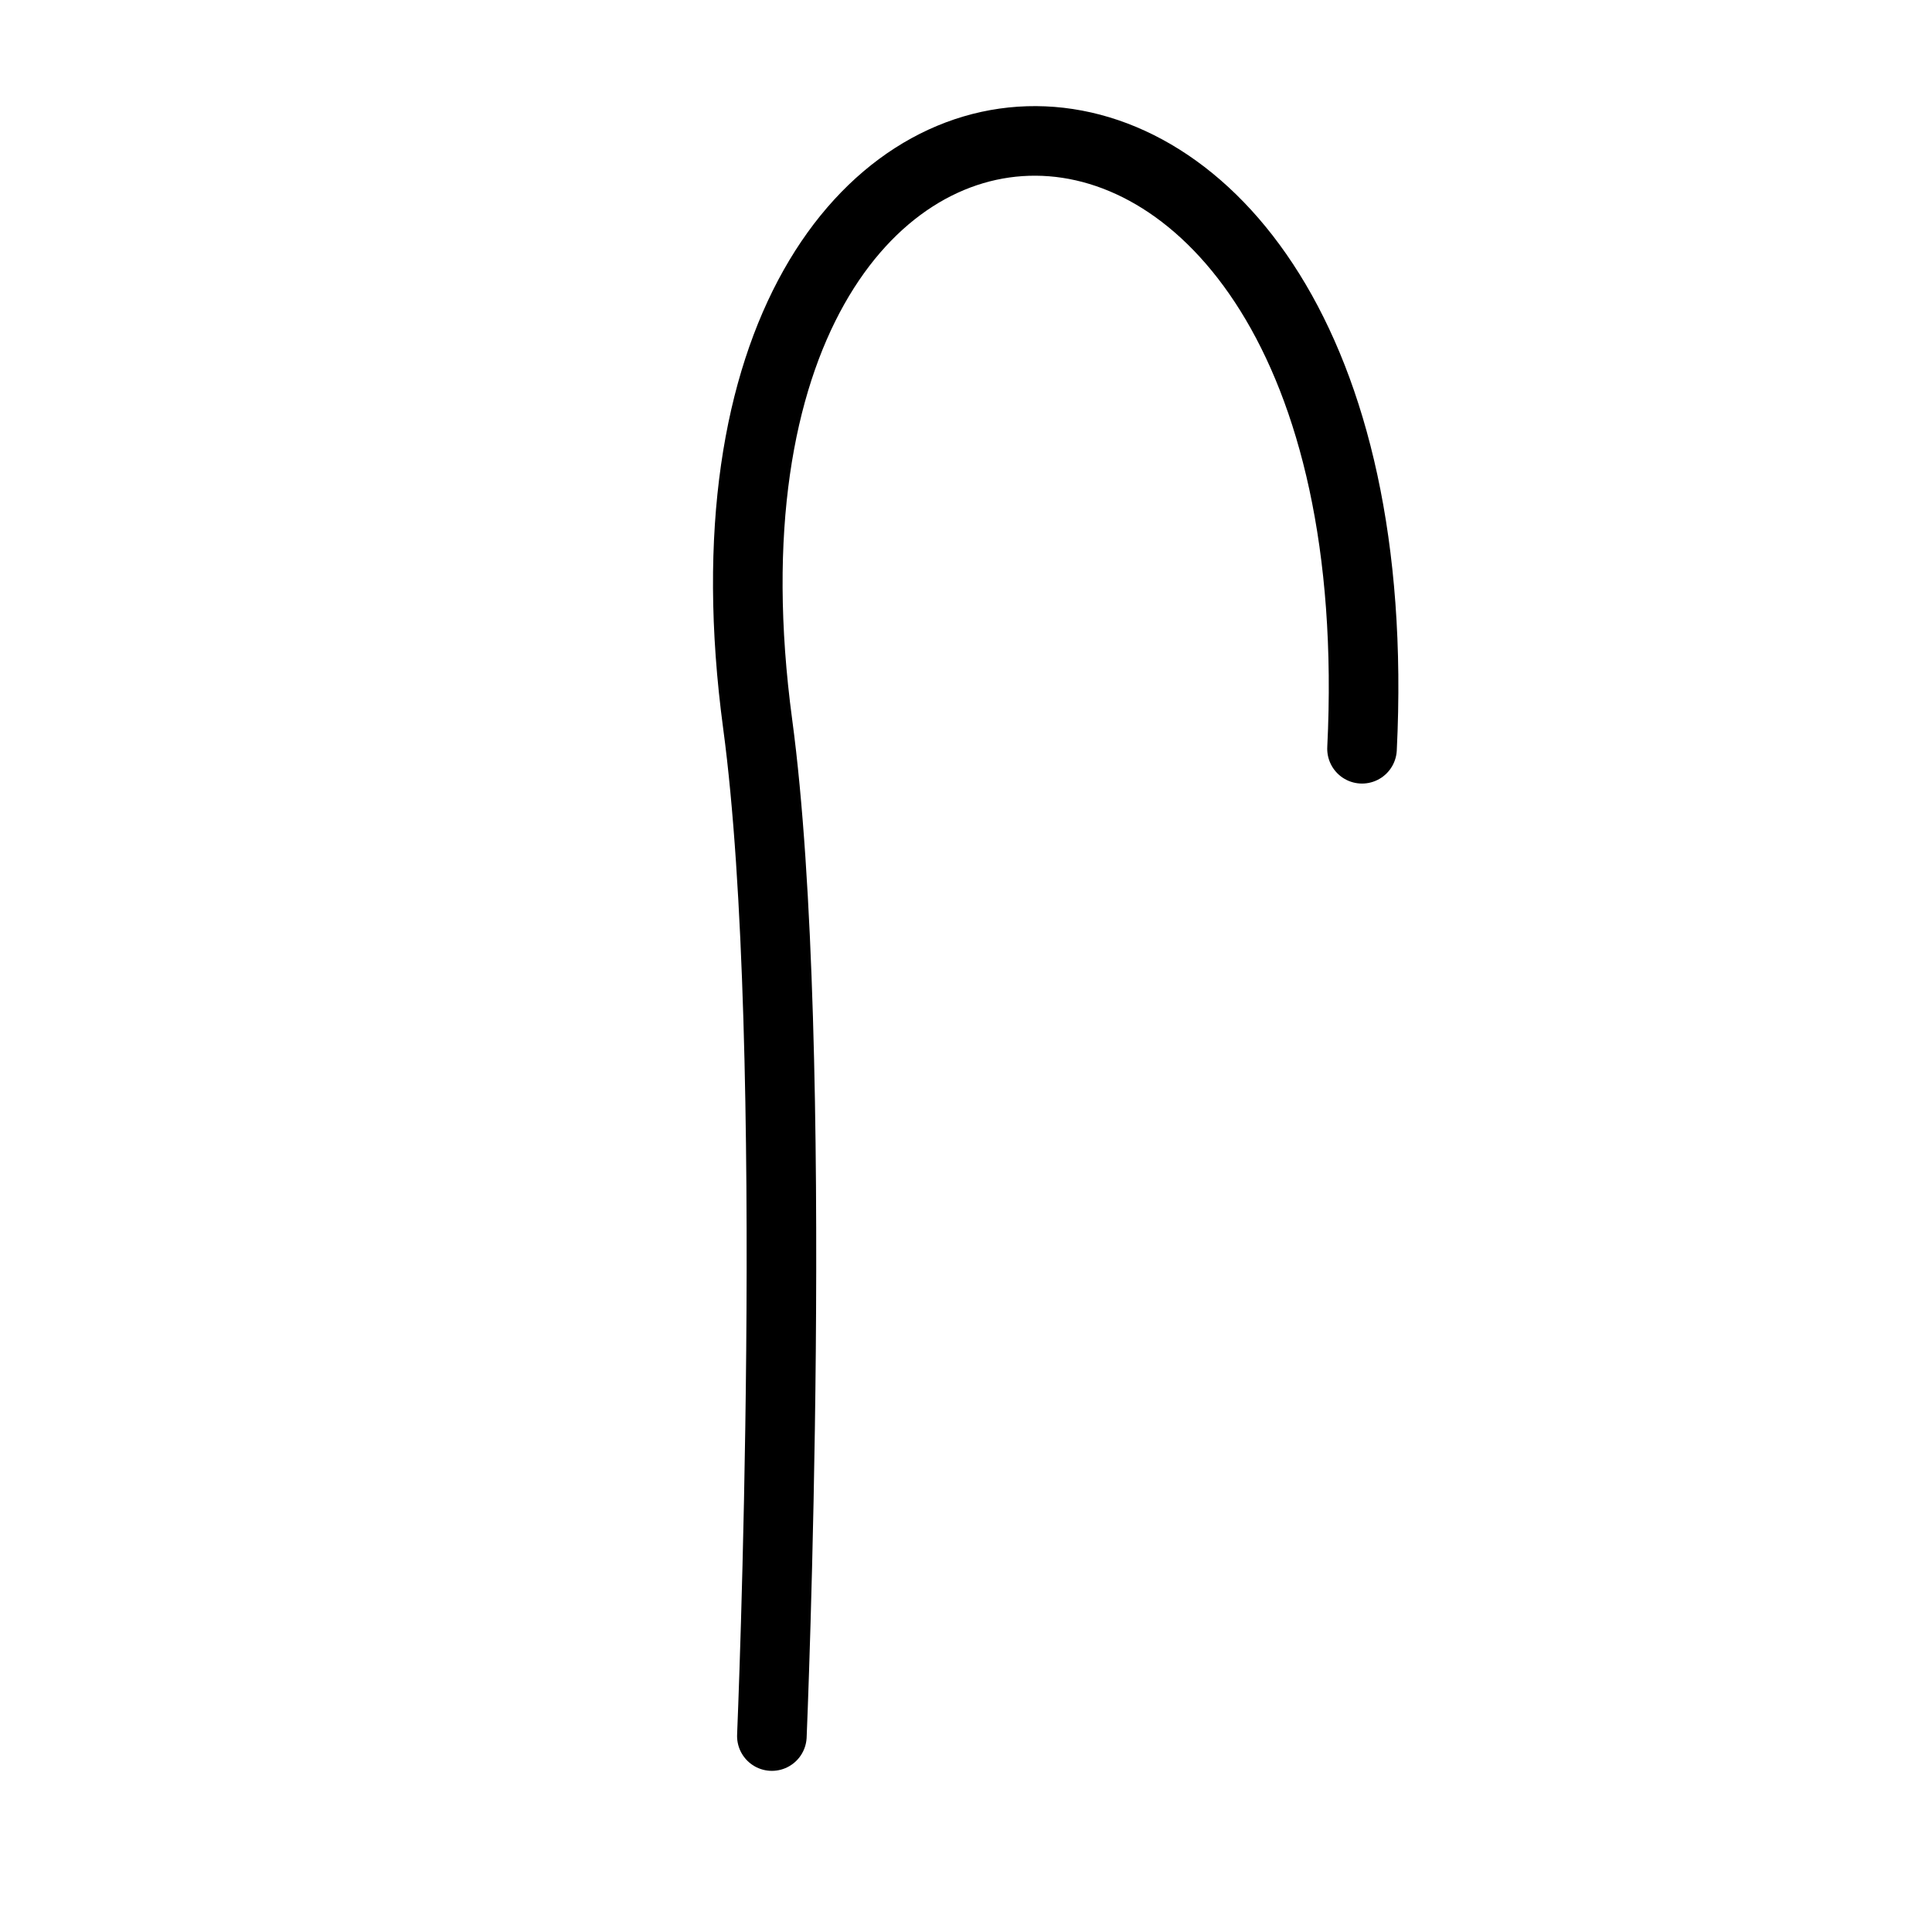
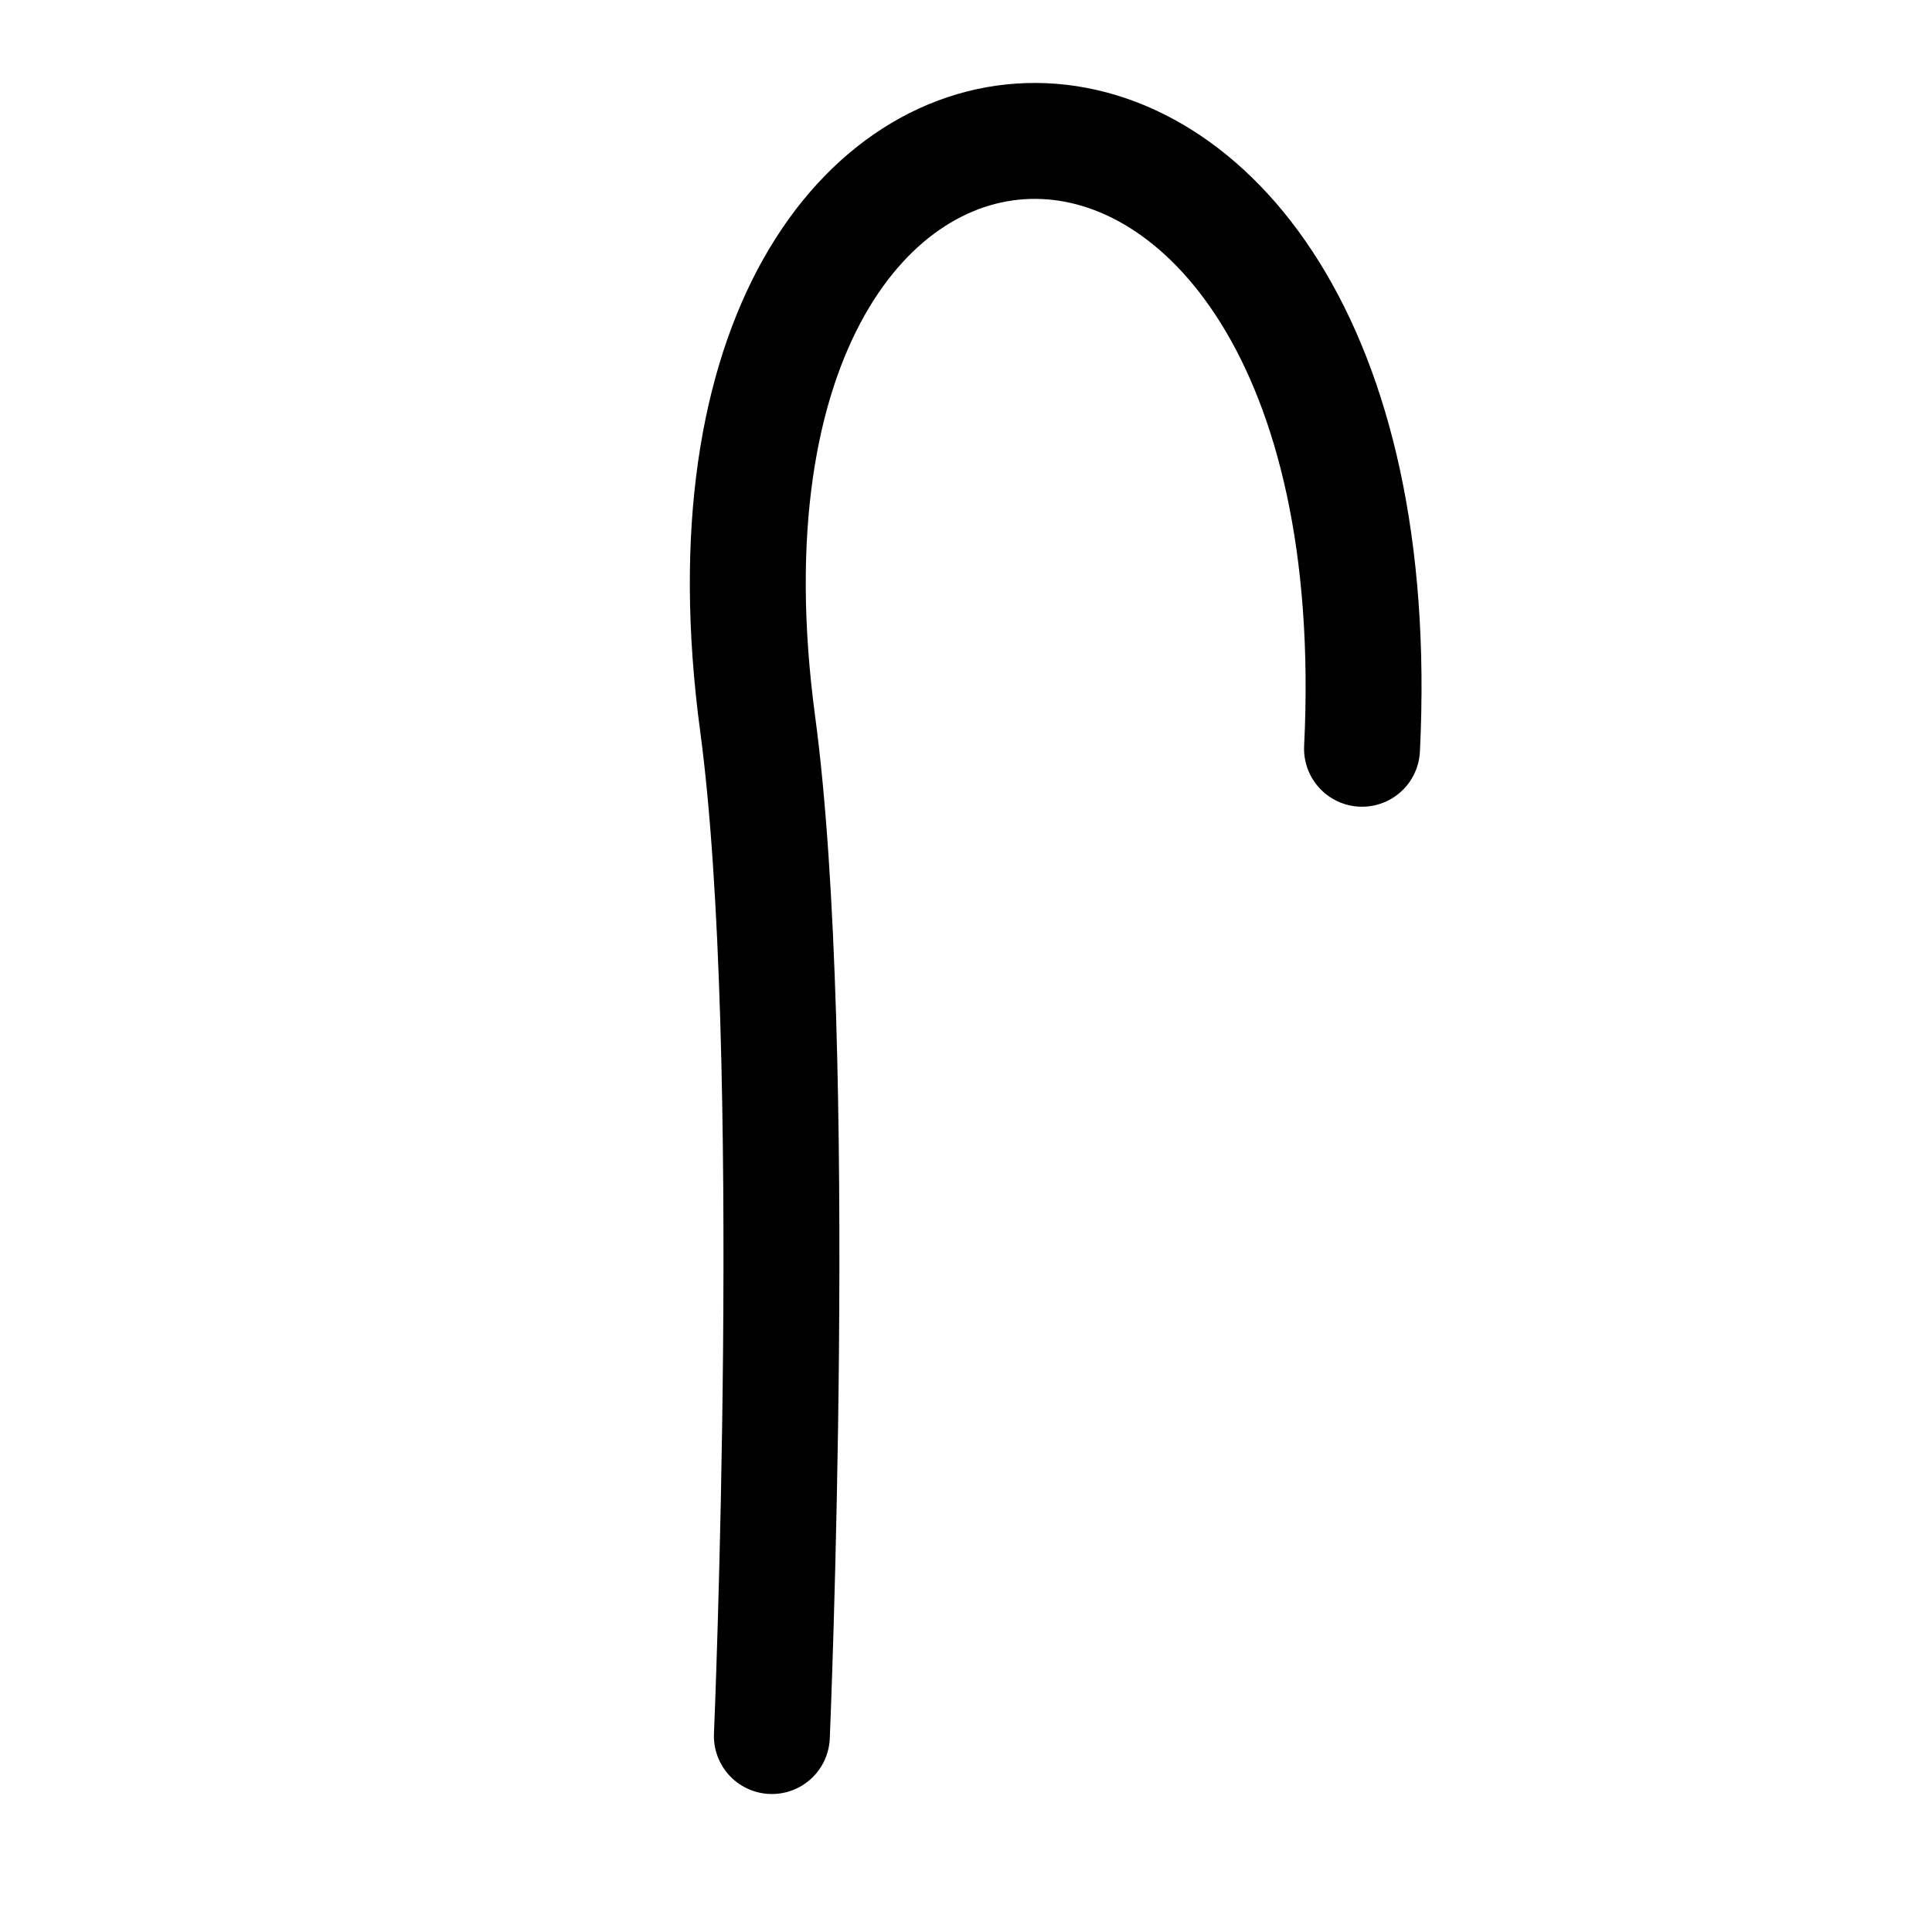
<svg xmlns="http://www.w3.org/2000/svg" width="50mm" height="50mm" viewBox="0 0 50 50" version="1.1" id="svg5">
  <defs id="defs2" />
  <g id="layer1">
-     <path style="fill:none;stroke:#000000;stroke-width:1.801;stroke-linecap:round;stroke-linejoin:round;paint-order:fill markers stroke;stop-color:#000000" d="m 19.976,44.929 c 0,0 0.753,-17.851 -0.367,-26.189 -2.688,-20.013 16.679,-20.448 15.64,0.638" id="path1811" />
+     <path style="fill:none;stroke:#000000;stroke-width:3;stroke-linecap:round;stroke-linejoin:round;paint-order:fill markers stroke;stop-color:#000000;stroke-dasharray:none" d="m 19.976,44.929 c 0,0 0.753,-17.851 -0.367,-26.189 -2.688,-20.013 16.679,-20.448 15.64,0.638" id="path1811" />
  </g>
</svg>
